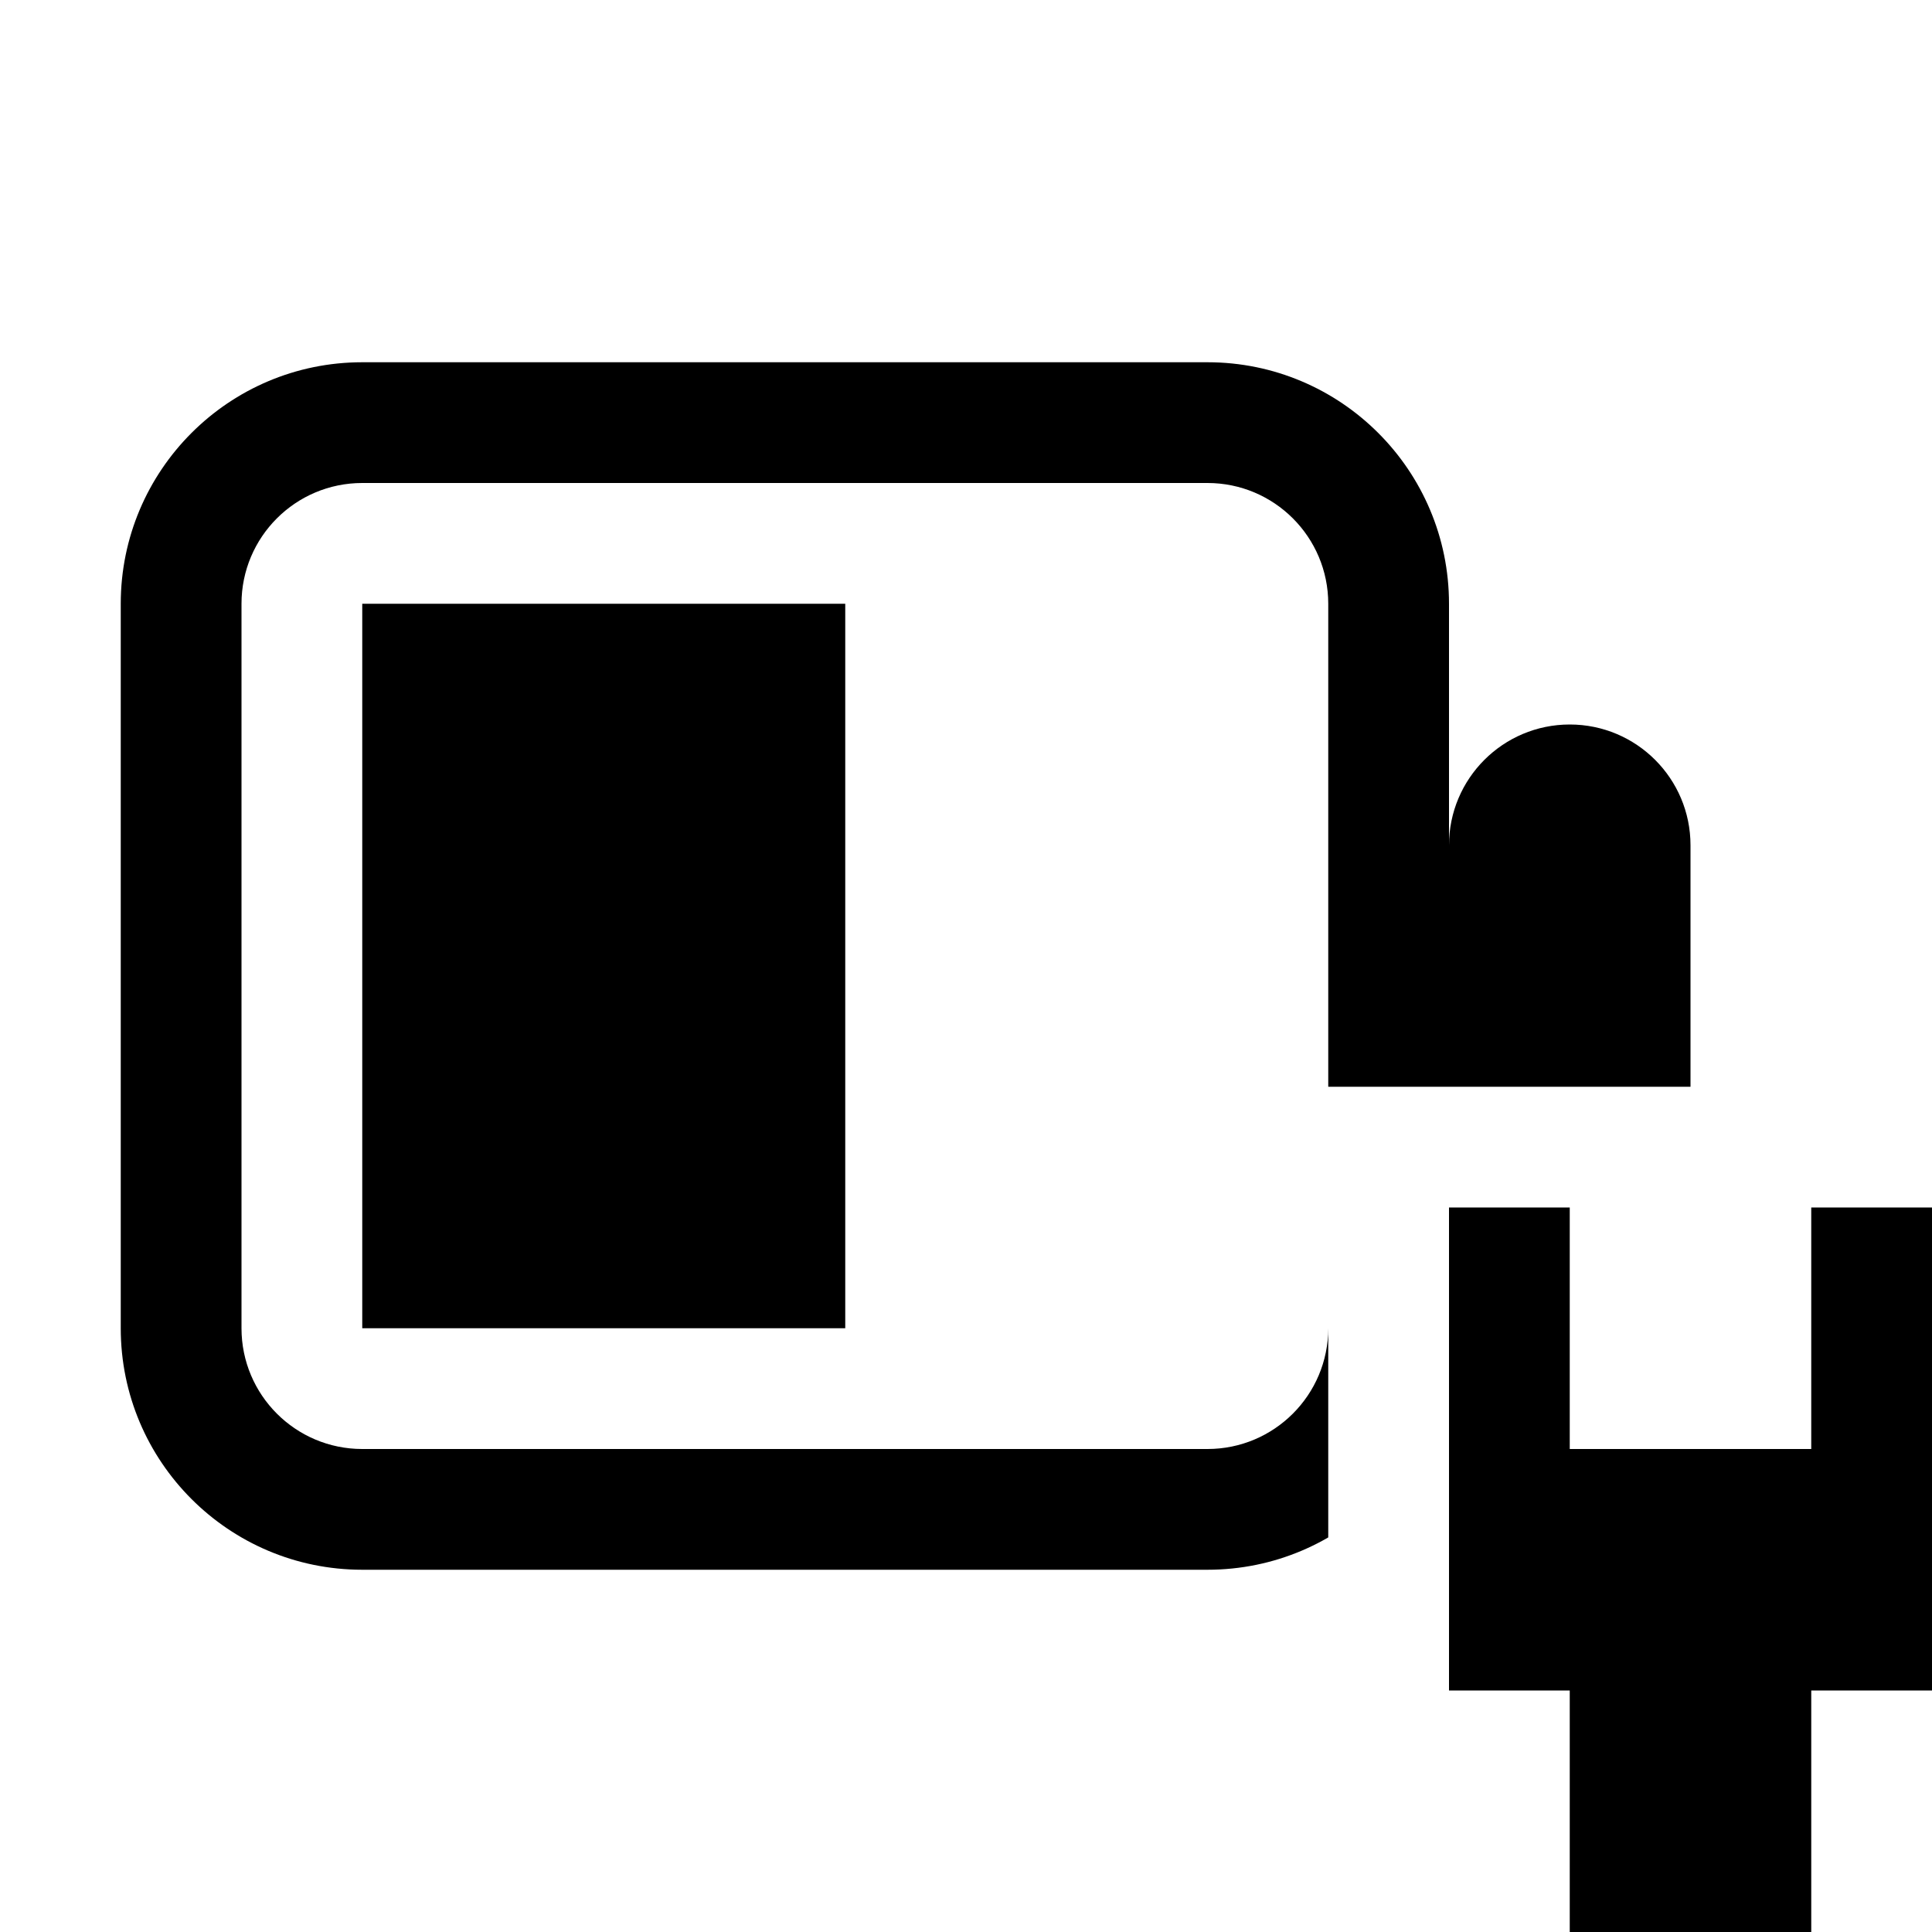
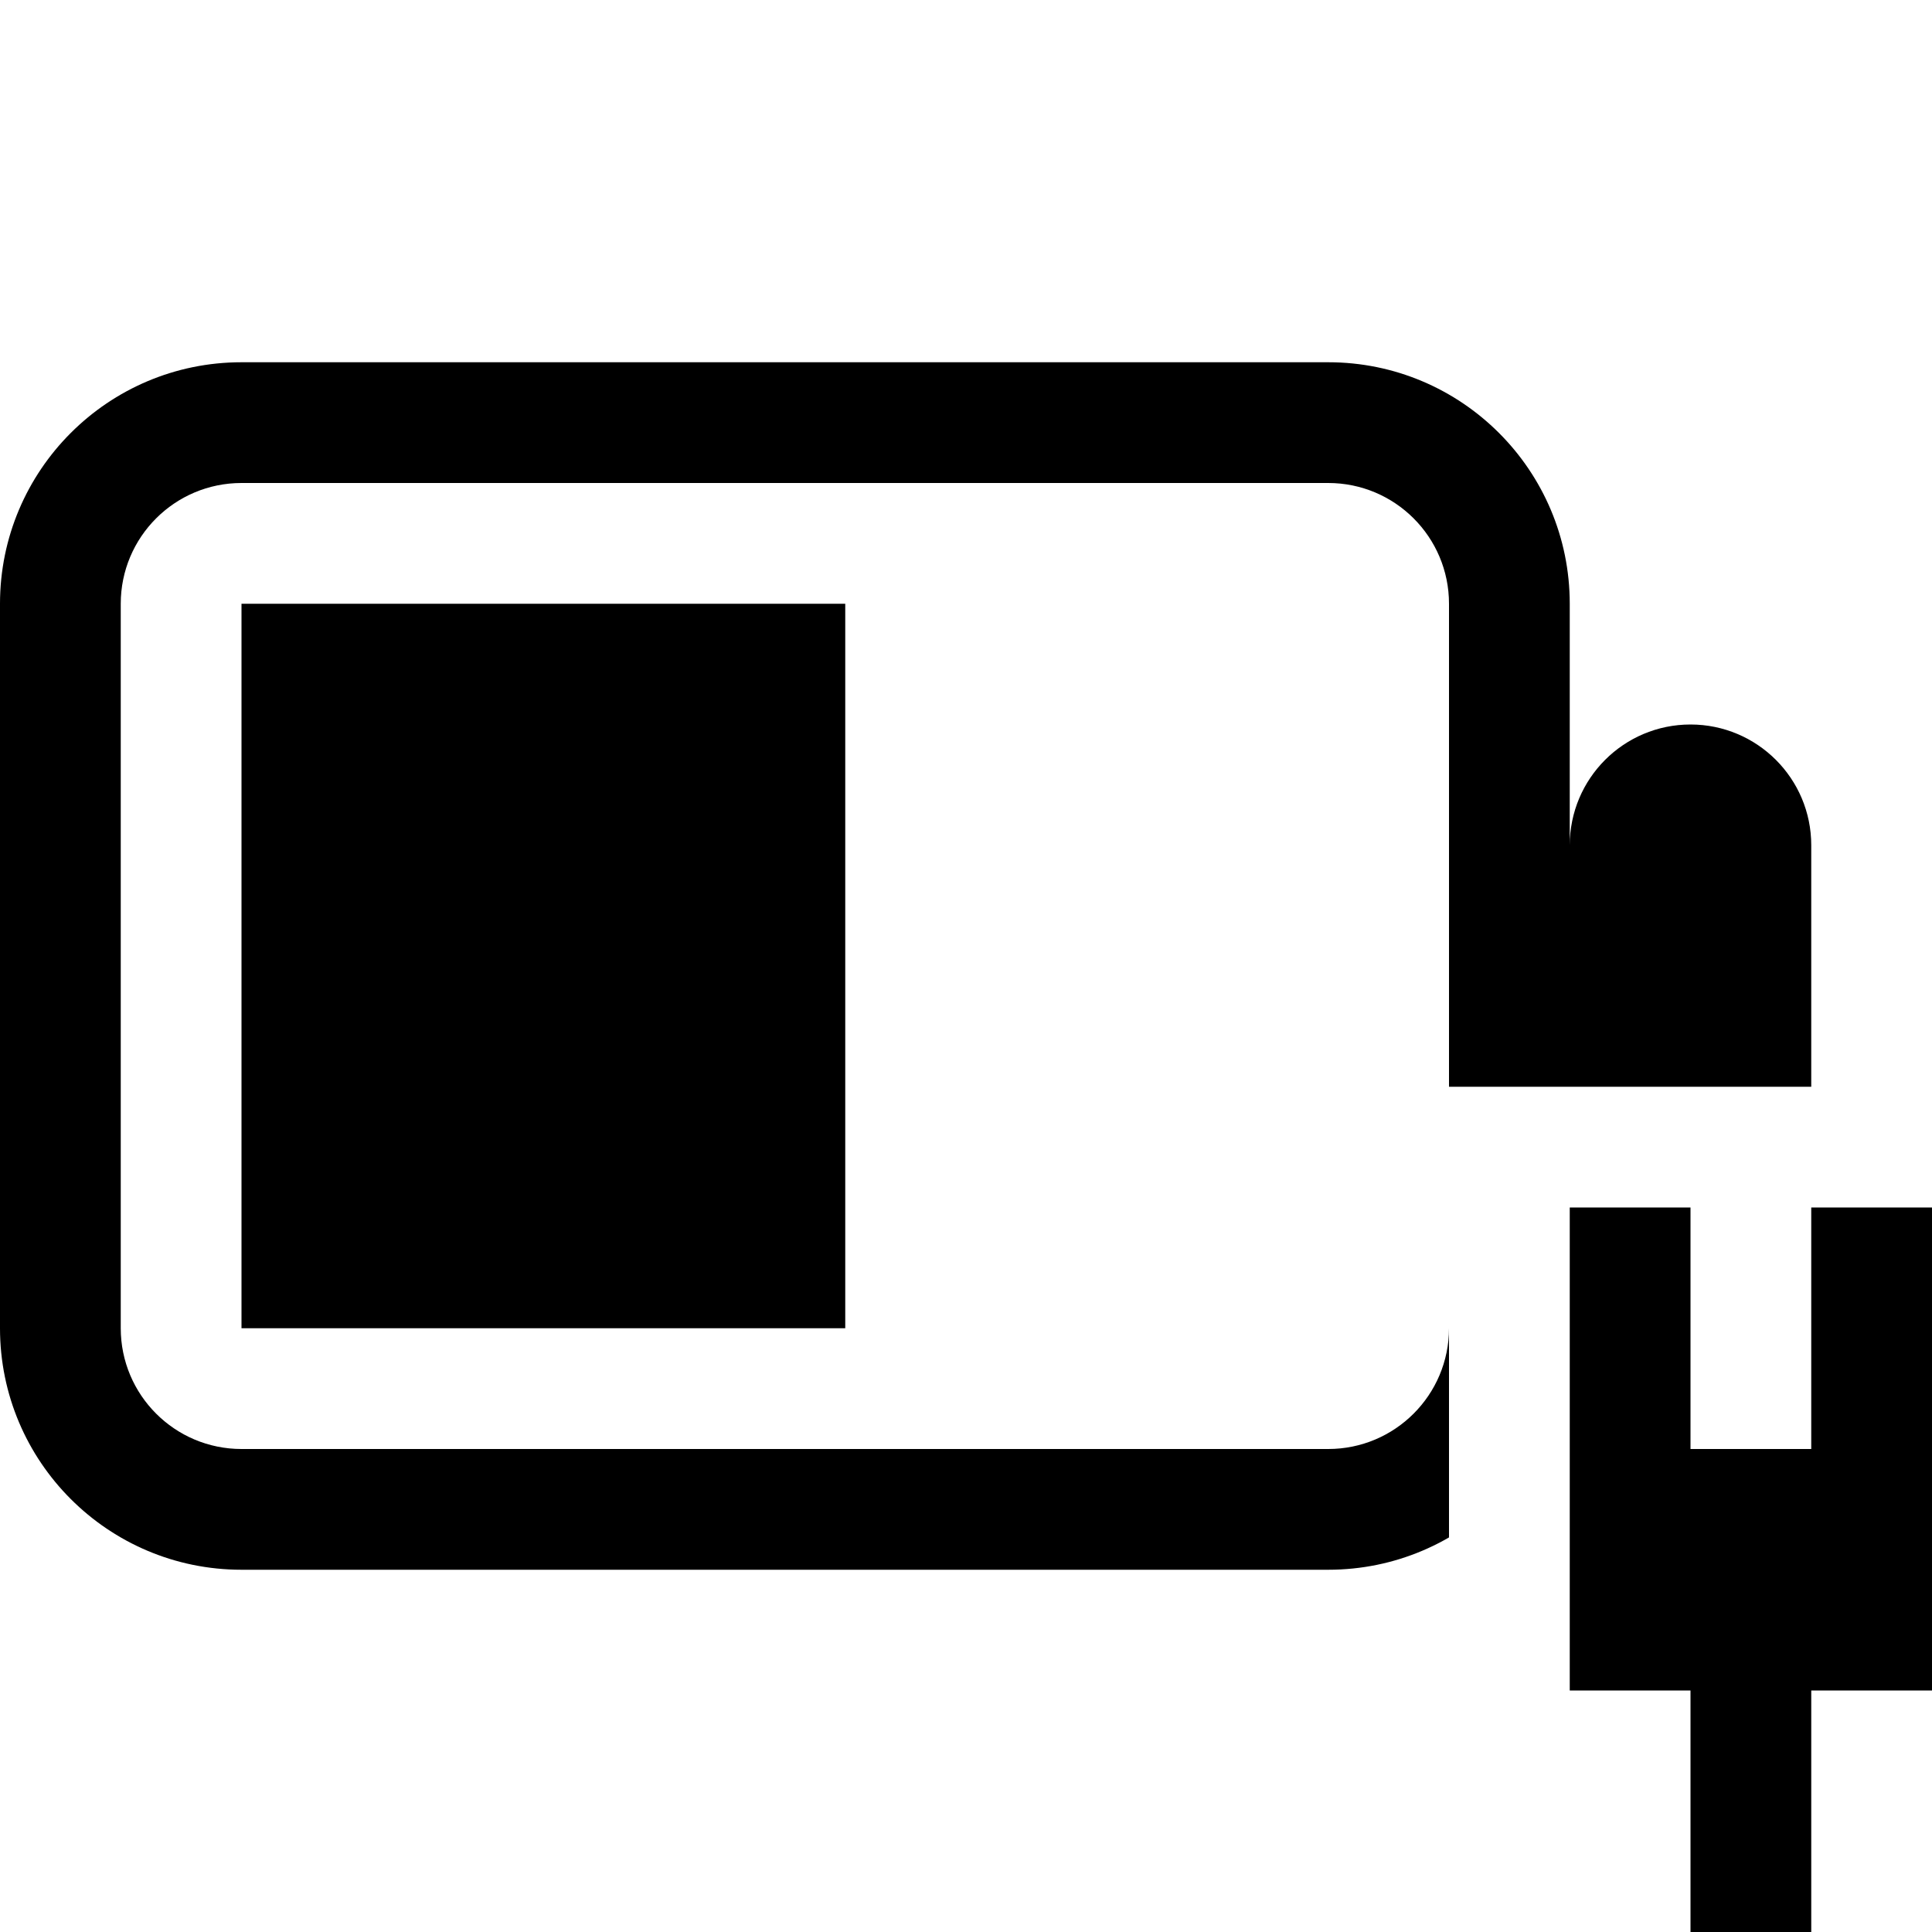
<svg xmlns="http://www.w3.org/2000/svg" width="16" height="16" viewBox="0 0 16 16">
  <defs>
    <clipPath id="moat">
-       <path clip-rule="evenodd" fill-rule="evenodd" d="M0 0H16V16H0zM11 9h6v1h-6zM11 10h6v1h-6zM11 11h6v1h-6zM11 12h6v1h-6zM11 13h6v1h-6zM11 14h6v1h-6zM12 15h4v1h-4zM12 16h4v1h-4z" />
+       <path clip-rule="evenodd" fill-rule="evenodd" d="M0 0H16V16H0zM12 9h5v1h-5zM12 10h5v1h-5zM12 11h5v1h-5zM12 12h5v1h-5zM12 13h5v1h-5zM12 14h5v1h-5zM13 15h3v1h-3zM13 16h3v1h-3z" />
    </clipPath>
  </defs>
  <g clip-path="url(#moat)">
-     <path fill-rule="evenodd" fill="#000000" d="M3 3h7a2 2 0 0 1 2 2v6a2 2 0 0 1 -2 2h-7a2 2 0 0 1 -2 -2v-6a2 2 0 0 1 2 -2zM3 4h7a1 1 0 0 1 1 1v6a1 1 0 0 1 -1 1h-7a1 1 0 0 1 -1 -1v-6a1 1 0 0 1 1 -1zM13 6h0a1 1 0 0 1 1 1v2a1 1 0 0 1 -1 1h0a1 1 0 0 1 -1 -1v-2a1 1 0 0 1 1 -1z" />
-     <path fill="#000000" d="M3 5h4v6h-4z" />
+     <path fill-rule="evenodd" fill="#000000" d="M2 3h9a2 2 0 0 1 2 2v6a2 2 0 0 1 -2 2h-9a2 2 0 0 1 -2 -2v-6a2 2 0 0 1 2 -2zM2 4h9a1 1 0 0 1 1 1v6a1 1 0 0 1 -1 1h-9a1 1 0 0 1 -1 -1v-6a1 1 0 0 1 1 -1zM14 6h0a1 1 0 0 1 1 1v2a1 1 0 0 1 -1 1h0a1 1 0 0 1 -1 -1v-2a1 1 0 0 1 1 -1z" />
+     <path fill="#000000" d="M2 5h5v6h-5z" />
  </g>
-   <path fill="#000000" d="M12 10h1v1h-1zM15 10h1v1h-1zM12 11h1v1h-1zM15 11h1v1h-1zM12 12h4v1h-4zM12 13h4v1h-4zM13 14h2v1h-2zM13 15h2v1h-2z" />
+   <path fill="#000000" d="M13 10h1v1h-1zM15 10h1v1h-1zM13 11h1v1h-1zM15 11h1v1h-1zM13 12h3v1h-3zM13 13h3v1h-3zM14 14h1v1h-1zM14 15h1v1h-1z" />
</svg>
